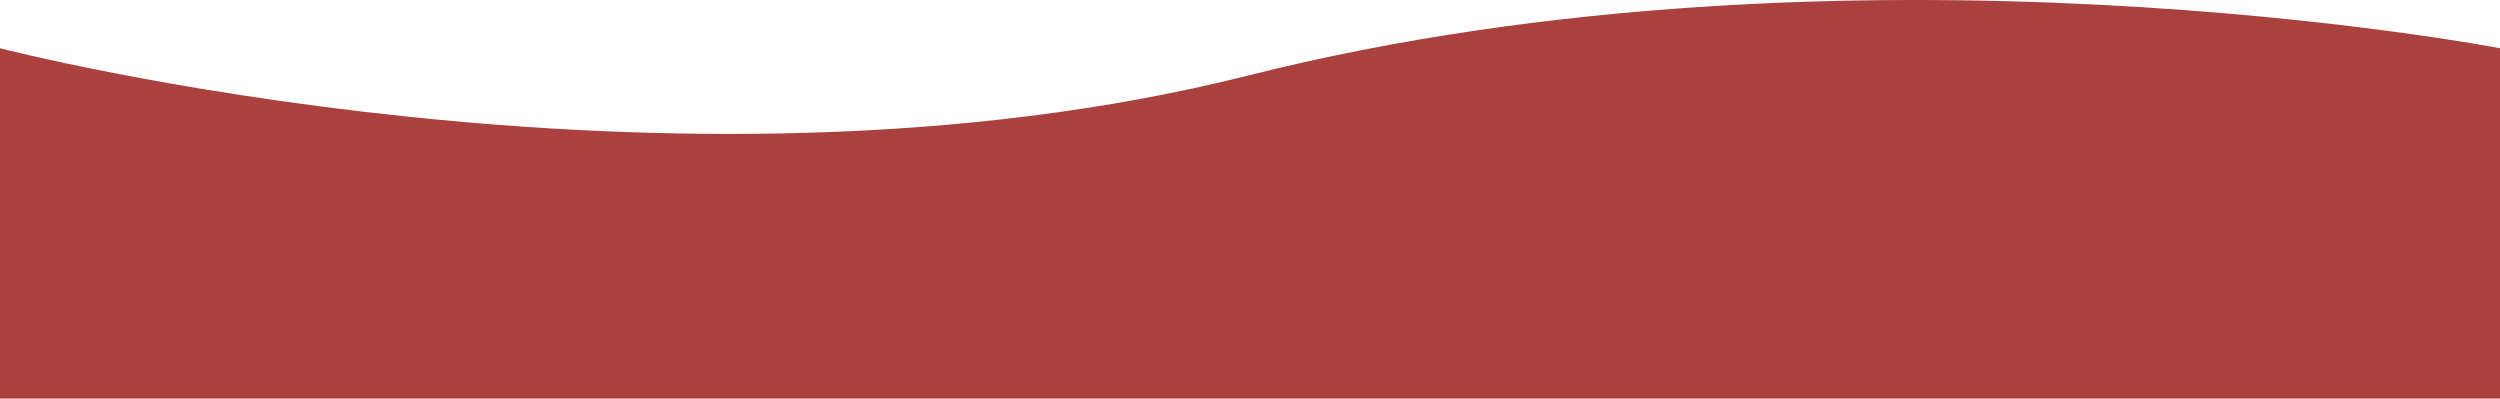
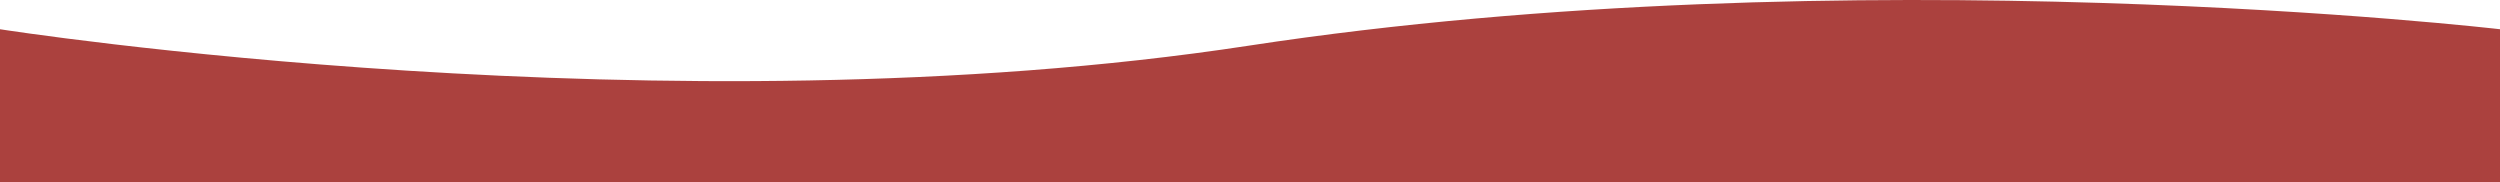
- <svg xmlns="http://www.w3.org/2000/svg" preserveAspectRatio="none" width="414" height="66" viewBox="0 0 414 66" fill="none">
-   <path d="M0 66V7.988C0 7.988 110.819 36.664 206.752 12.489C306.663 -12.688 414 7.988 414 7.988V66H0Z" fill="#AB413E" />
+ <svg xmlns="http://www.w3.org/2000/svg" width="414" height="30" viewBox="0 0 414 30" fill="none">
+   <path d="M0 40V4.841C0 4.841 110.819 22.221 206.752 7.569C306.663 -7.69 414 4.841 414 4.841V40H0Z" fill="#AB413E" />
</svg>
